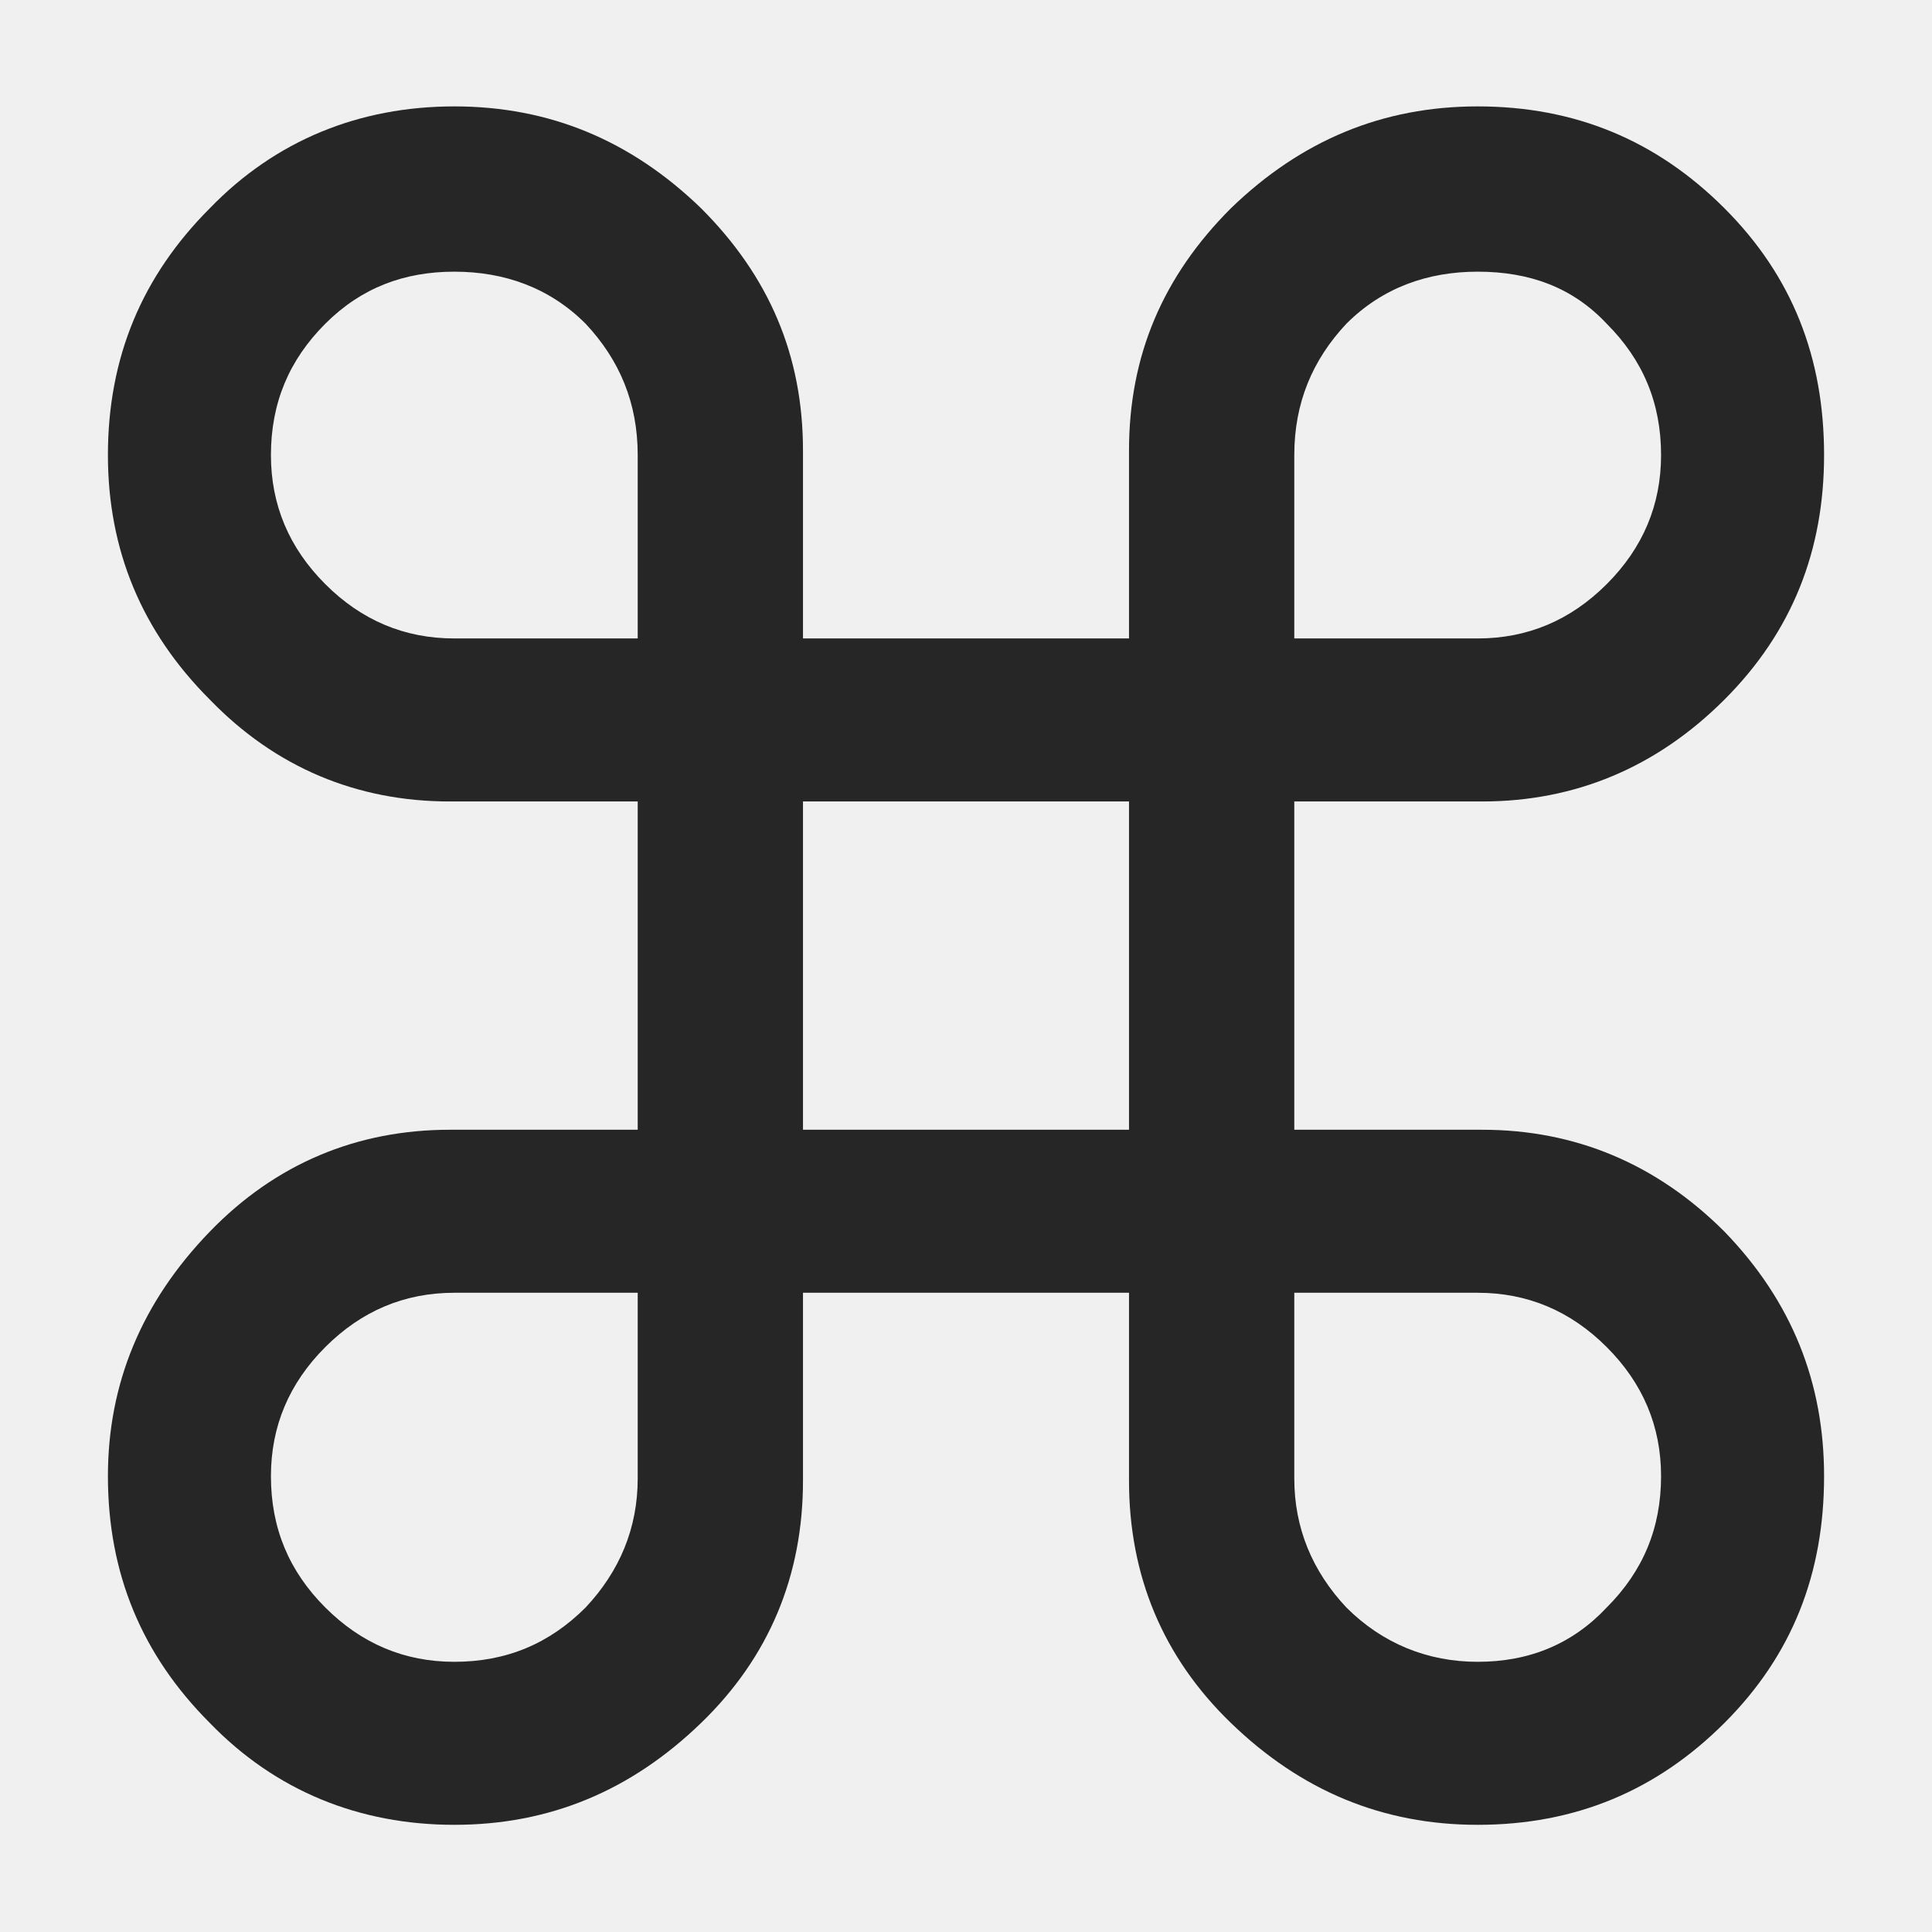
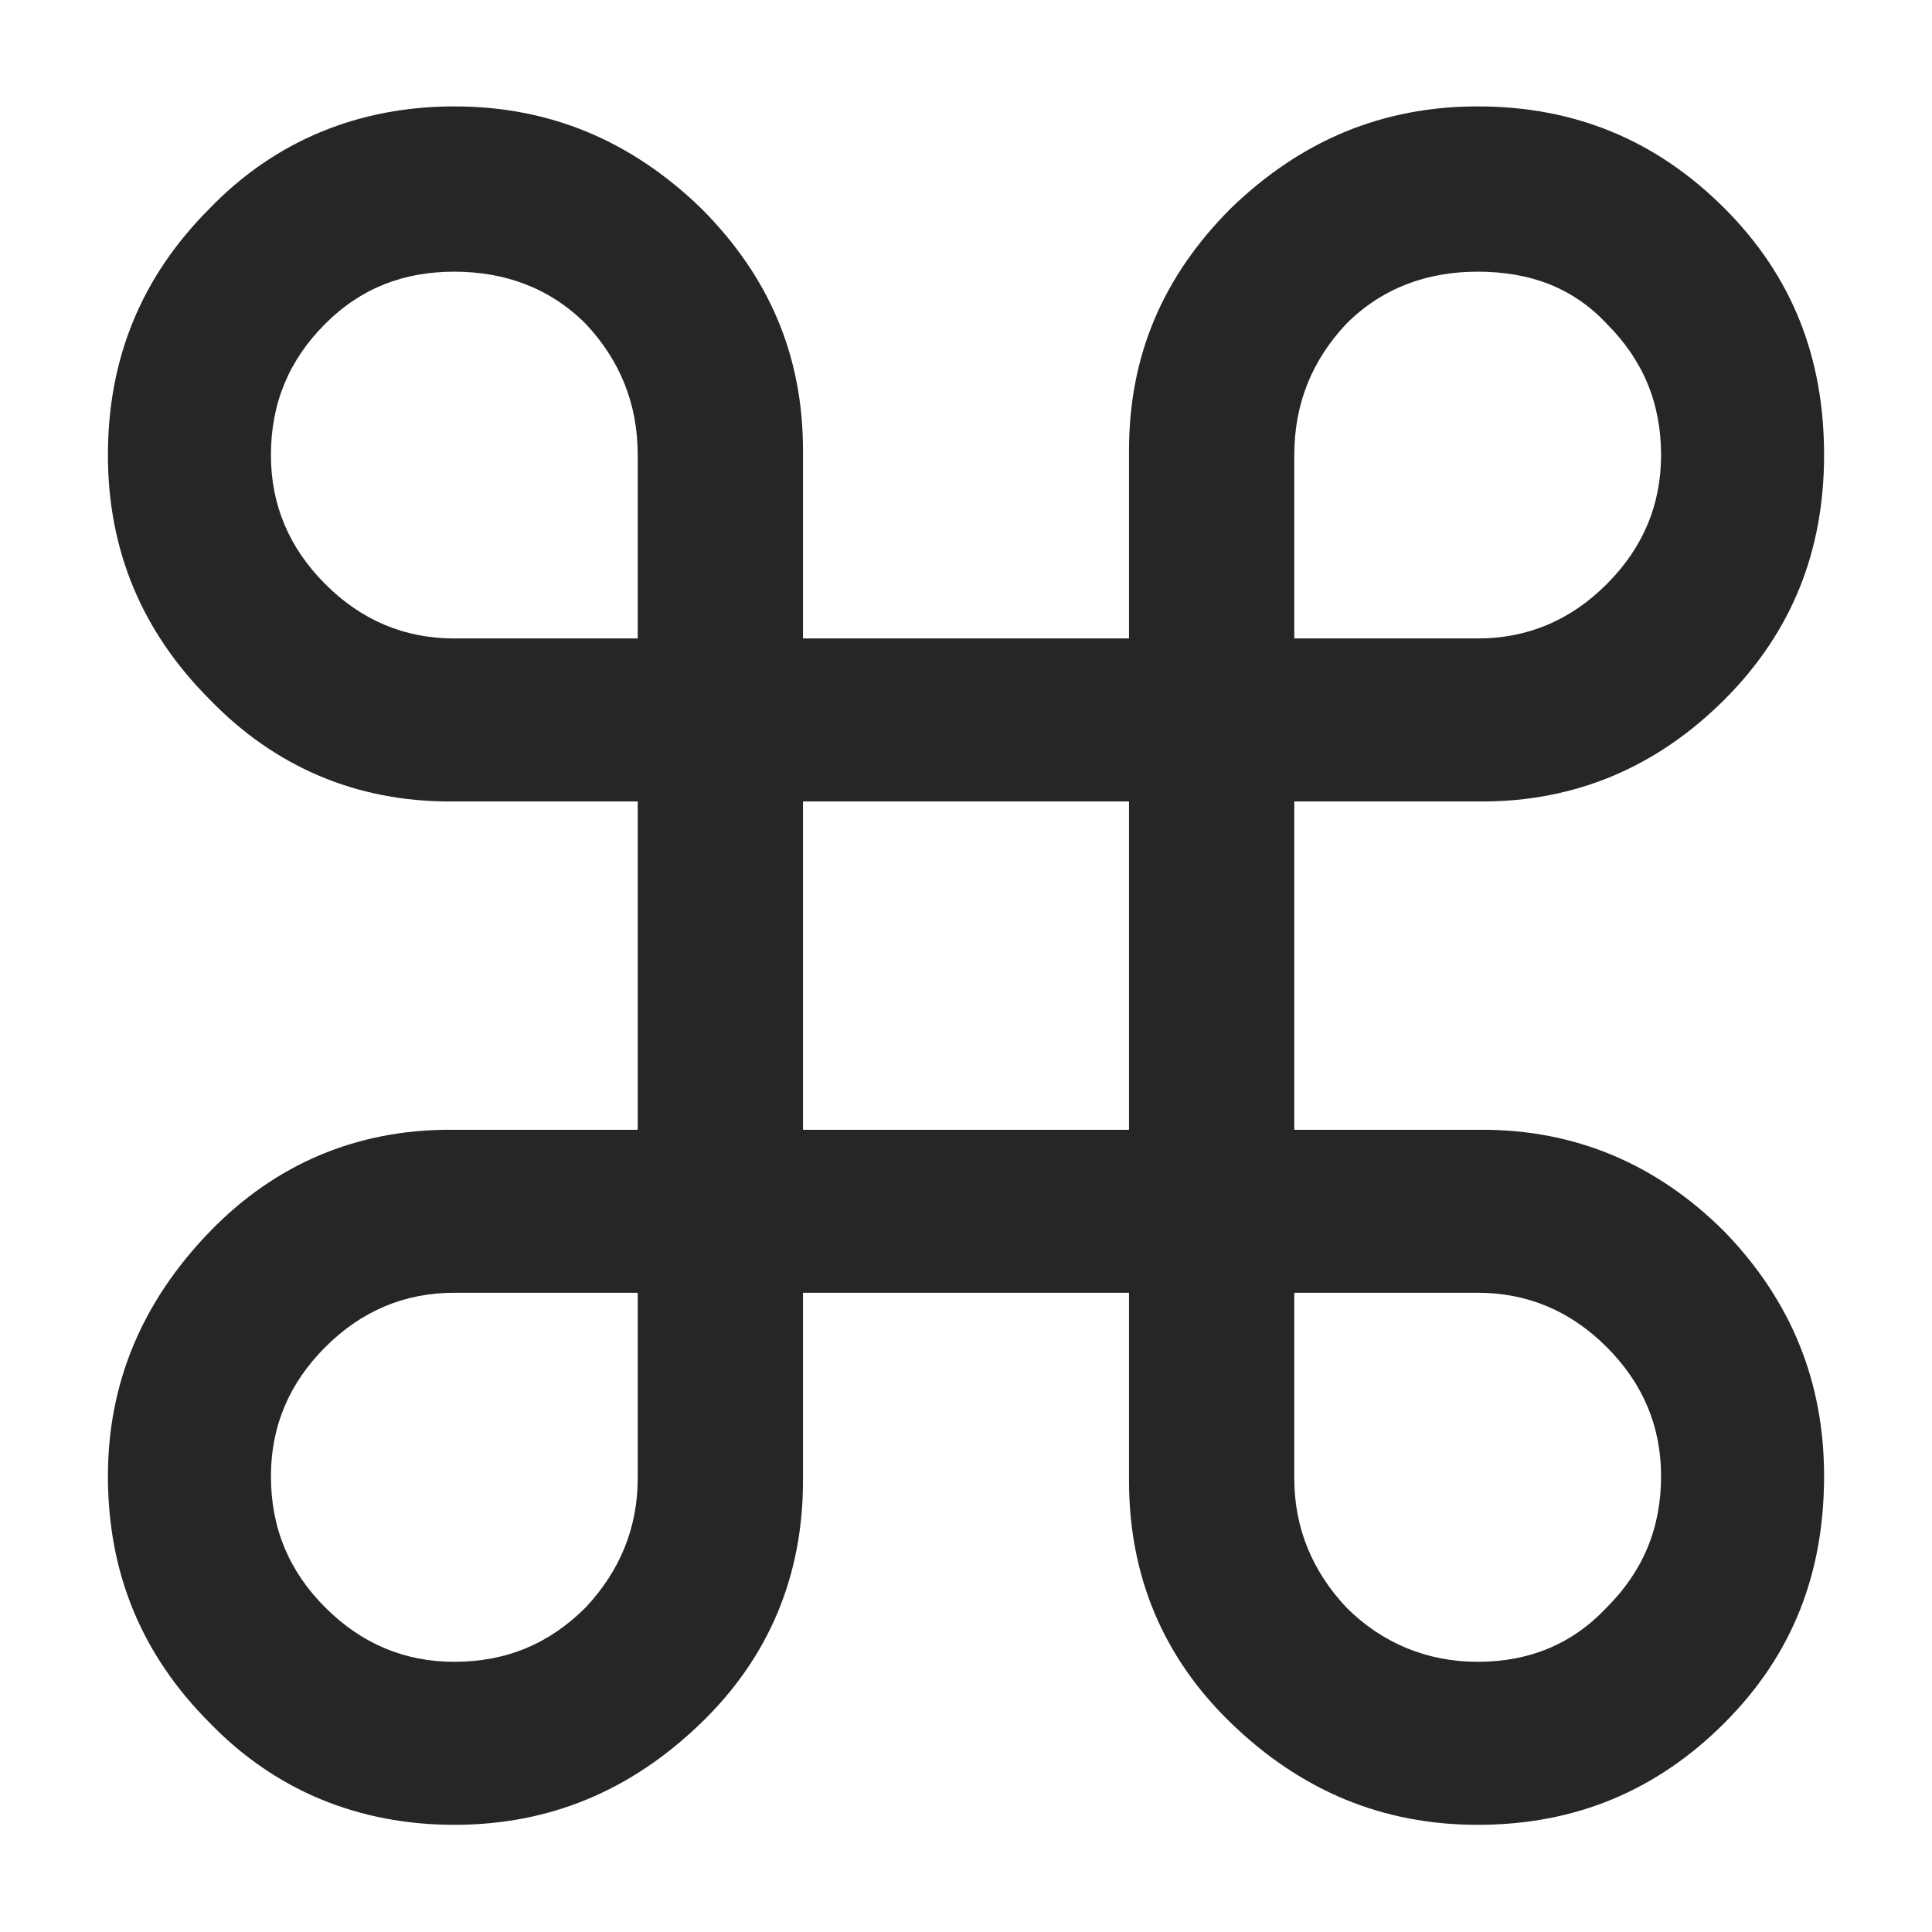
<svg xmlns="http://www.w3.org/2000/svg" width="100%" height="100%" viewBox="0 0 512 512" version="1.1" xml:space="preserve" style="fill-rule:evenodd;clip-rule:evenodd;stroke-linejoin:round;stroke-miterlimit:2;">
  <g id="Artboard1" transform="matrix(1.28,0,0,2.13333,0,0)">
+     <g transform="matrix(0.78125,0,0,0.468751,0,0)">
+       <rect x="0" y="0" width="512" height="512" style="fill:white;" />
+     </g>
    <rect x="0" y="0" width="400" height="240" style="fill:none;" />
-     <g transform="matrix(0.78125,0,0,0.46875,-151.71,82.071)">
-       <g transform="matrix(600,0,0,600,150.189,297.712)">
+     <g transform="matrix(468.75,0,0,281.25,-34.3748,221.624)">
+       <g>
        <path d="M0.428,-0.289L0.572,-0.289L0.572,-0.434L0.428,-0.434L0.428,-0.289ZM0.428,-0.217L0.428,-0.134C0.428,-0.092 0.413,-0.056 0.383,-0.027C0.352,0.003 0.316,0.018 0.274,0.018C0.232,0.018 0.195,0.003 0.166,-0.027C0.136,-0.057 0.121,-0.093 0.121,-0.136C0.121,-0.177 0.136,-0.213 0.166,-0.244C0.195,-0.274 0.231,-0.289 0.272,-0.289L0.355,-0.289L0.355,-0.434L0.272,-0.434C0.231,-0.434 0.195,-0.449 0.166,-0.479C0.136,-0.509 0.121,-0.545 0.121,-0.587C0.121,-0.63 0.136,-0.666 0.166,-0.696C0.195,-0.726 0.232,-0.741 0.274,-0.741C0.316,-0.741 0.352,-0.726 0.383,-0.696C0.413,-0.666 0.428,-0.631 0.428,-0.589L0.428,-0.506L0.572,-0.506L0.572,-0.589C0.572,-0.631 0.587,-0.666 0.617,-0.696C0.648,-0.726 0.684,-0.741 0.726,-0.741C0.769,-0.741 0.805,-0.726 0.835,-0.696C0.865,-0.666 0.879,-0.63 0.879,-0.587C0.879,-0.545 0.865,-0.509 0.835,-0.479C0.805,-0.449 0.769,-0.434 0.728,-0.434L0.645,-0.434L0.645,-0.289L0.728,-0.289C0.769,-0.289 0.805,-0.274 0.835,-0.244C0.865,-0.213 0.879,-0.177 0.879,-0.136C0.879,-0.093 0.865,-0.057 0.835,-0.027C0.805,0.003 0.769,0.018 0.726,0.018C0.684,0.018 0.648,0.003 0.617,-0.027C0.587,-0.056 0.572,-0.092 0.572,-0.134L0.572,-0.217L0.428,-0.217ZM0.355,-0.506L0.355,-0.587C0.355,-0.61 0.347,-0.629 0.332,-0.645C0.316,-0.661 0.296,-0.668 0.274,-0.668C0.252,-0.668 0.233,-0.661 0.217,-0.645C0.201,-0.629 0.193,-0.61 0.193,-0.587C0.193,-0.565 0.201,-0.546 0.217,-0.53C0.233,-0.514 0.252,-0.506 0.274,-0.506L0.355,-0.506ZM0.355,-0.217L0.274,-0.217C0.252,-0.217 0.233,-0.209 0.217,-0.193C0.201,-0.177 0.193,-0.158 0.193,-0.136C0.193,-0.113 0.201,-0.094 0.217,-0.078C0.233,-0.062 0.252,-0.054 0.274,-0.054C0.297,-0.054 0.316,-0.062 0.332,-0.078C0.347,-0.094 0.355,-0.113 0.355,-0.135L0.355,-0.217ZM0.645,-0.506L0.726,-0.506C0.748,-0.506 0.767,-0.514 0.783,-0.53C0.799,-0.546 0.807,-0.565 0.807,-0.587C0.807,-0.61 0.799,-0.629 0.783,-0.645C0.768,-0.661 0.749,-0.668 0.726,-0.668C0.704,-0.668 0.684,-0.661 0.668,-0.645C0.653,-0.629 0.645,-0.61 0.645,-0.587L0.645,-0.506ZM0.645,-0.217L0.645,-0.135C0.645,-0.113 0.653,-0.094 0.668,-0.078C0.684,-0.062 0.704,-0.054 0.726,-0.054C0.749,-0.054 0.768,-0.062 0.783,-0.078C0.799,-0.094 0.807,-0.113 0.807,-0.136C0.807,-0.158 0.799,-0.177 0.783,-0.193C0.767,-0.209 0.748,-0.217 0.726,-0.217L0.645,-0.217Z" style="fill:rgb(38,38,38);fill-rule:nonzero;" />
      </g>
    </g>
  </g>
</svg>
